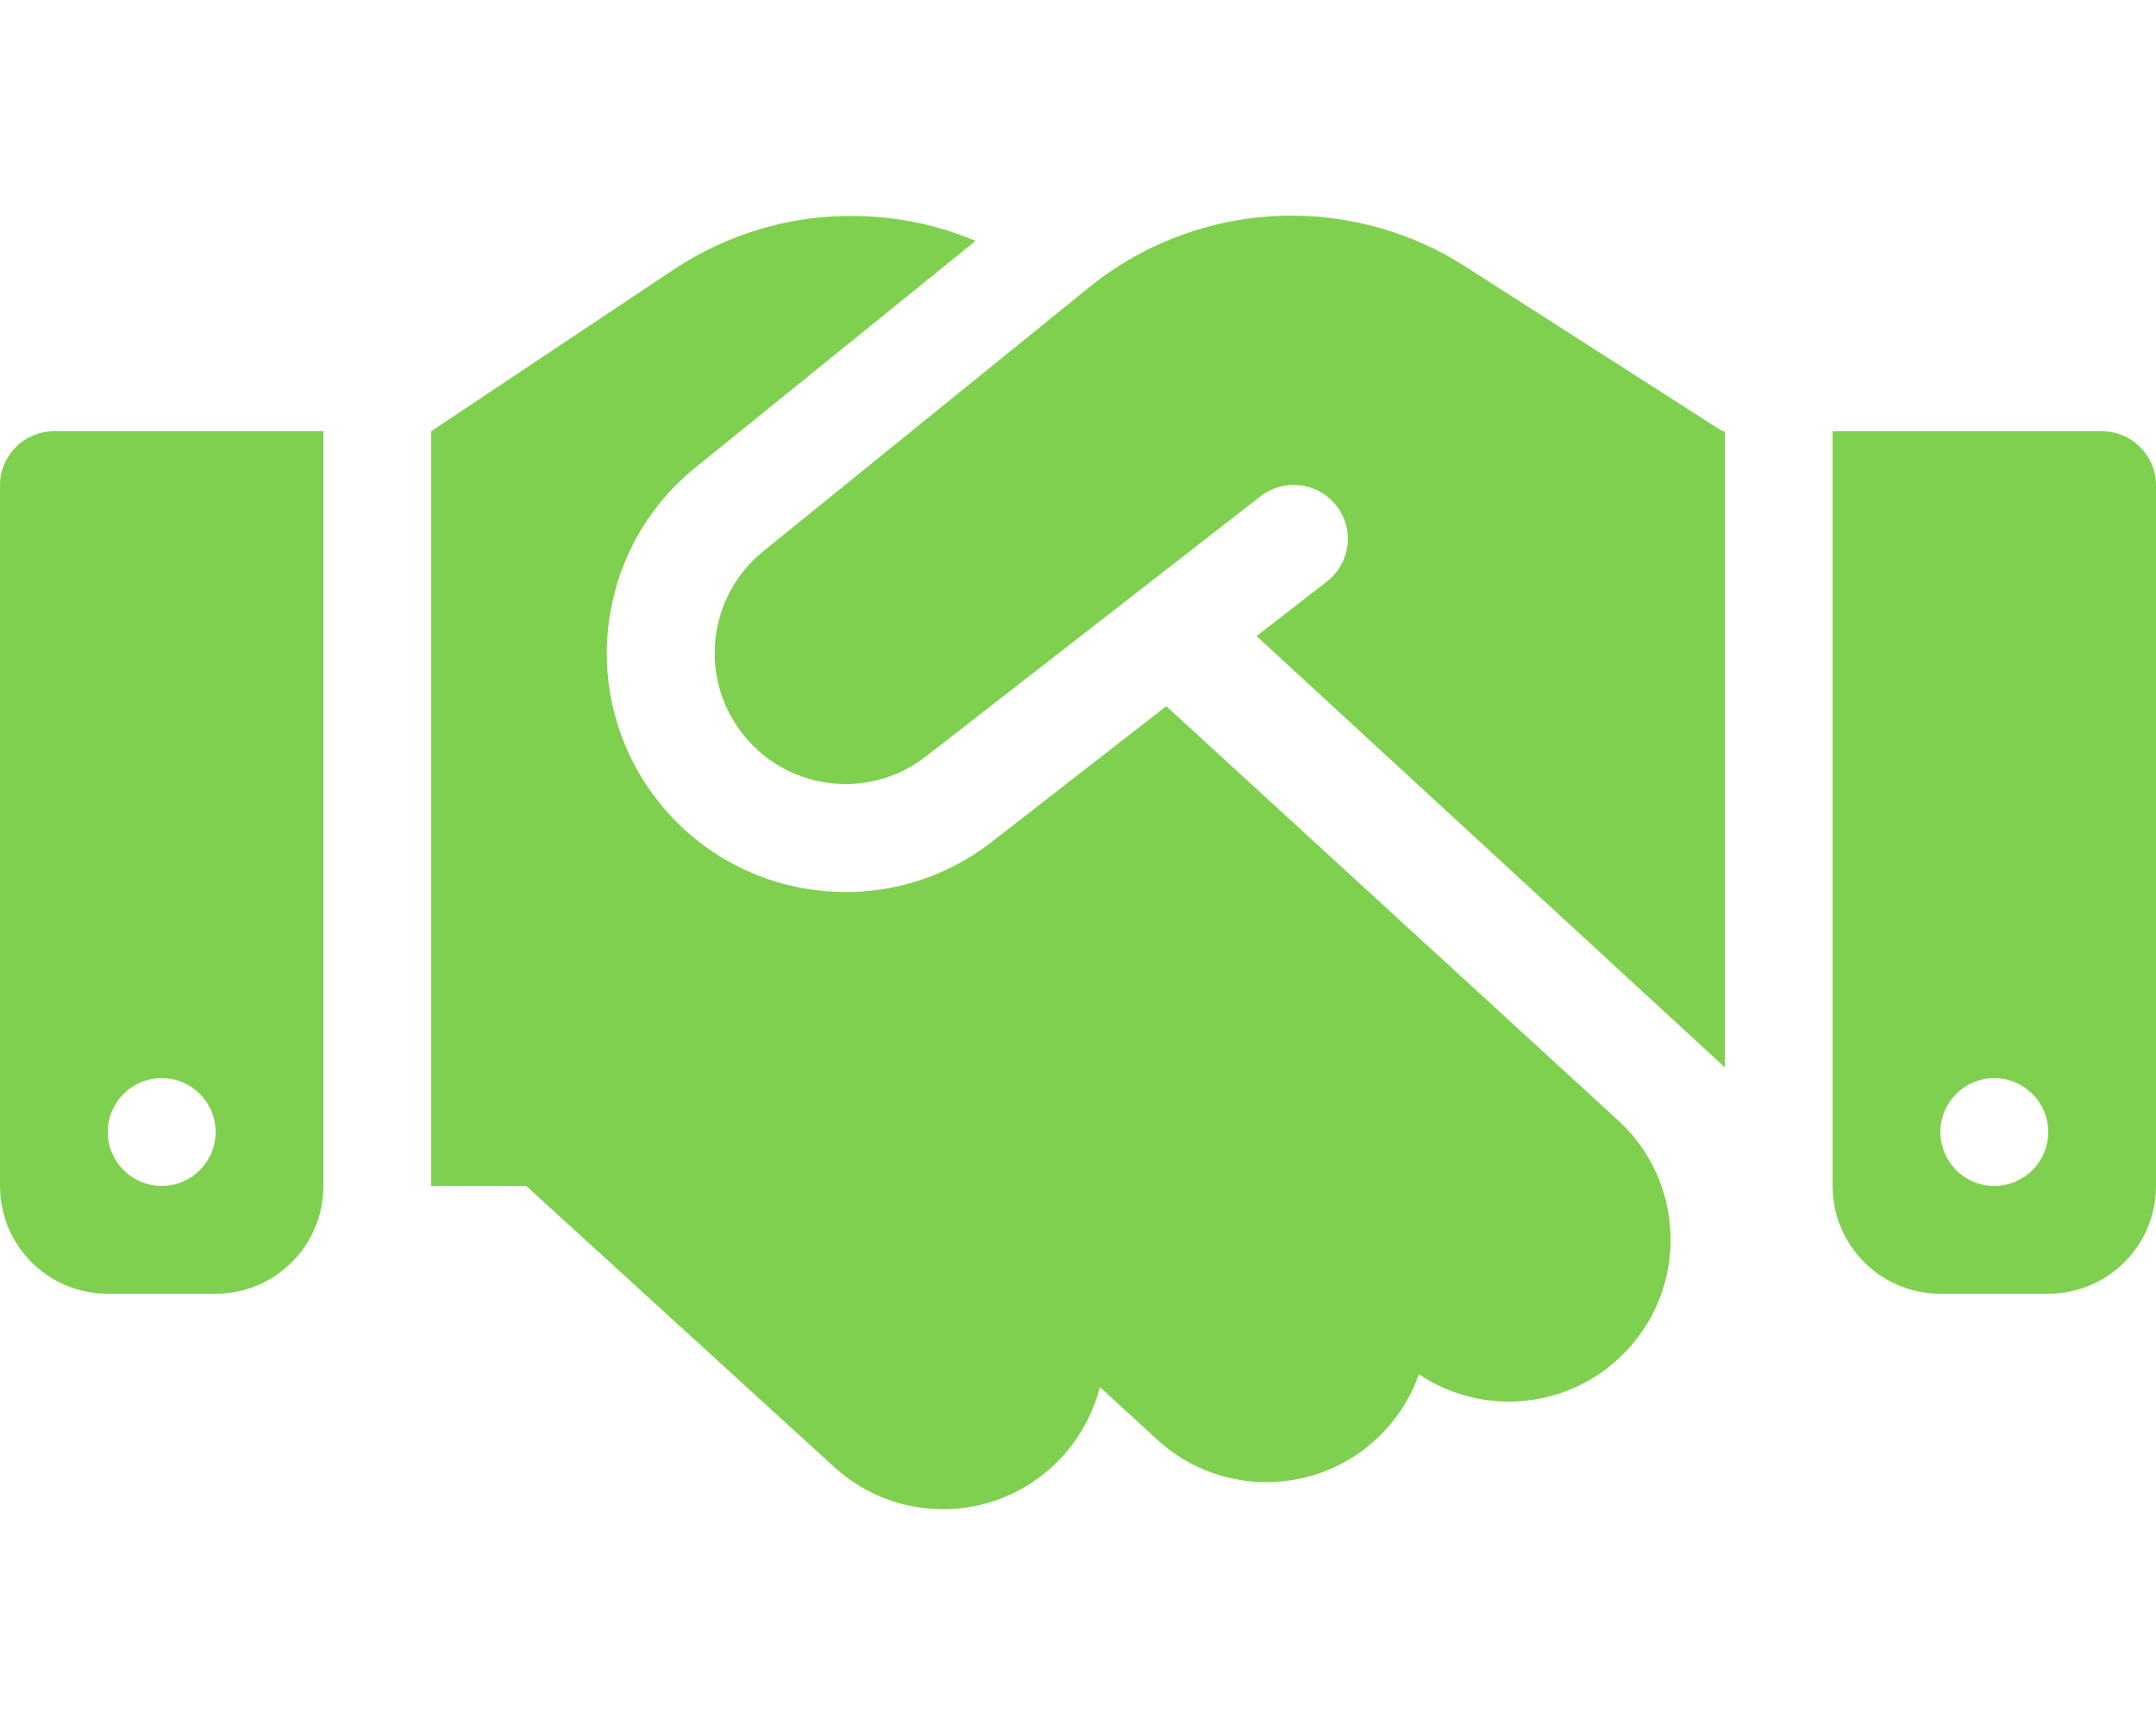
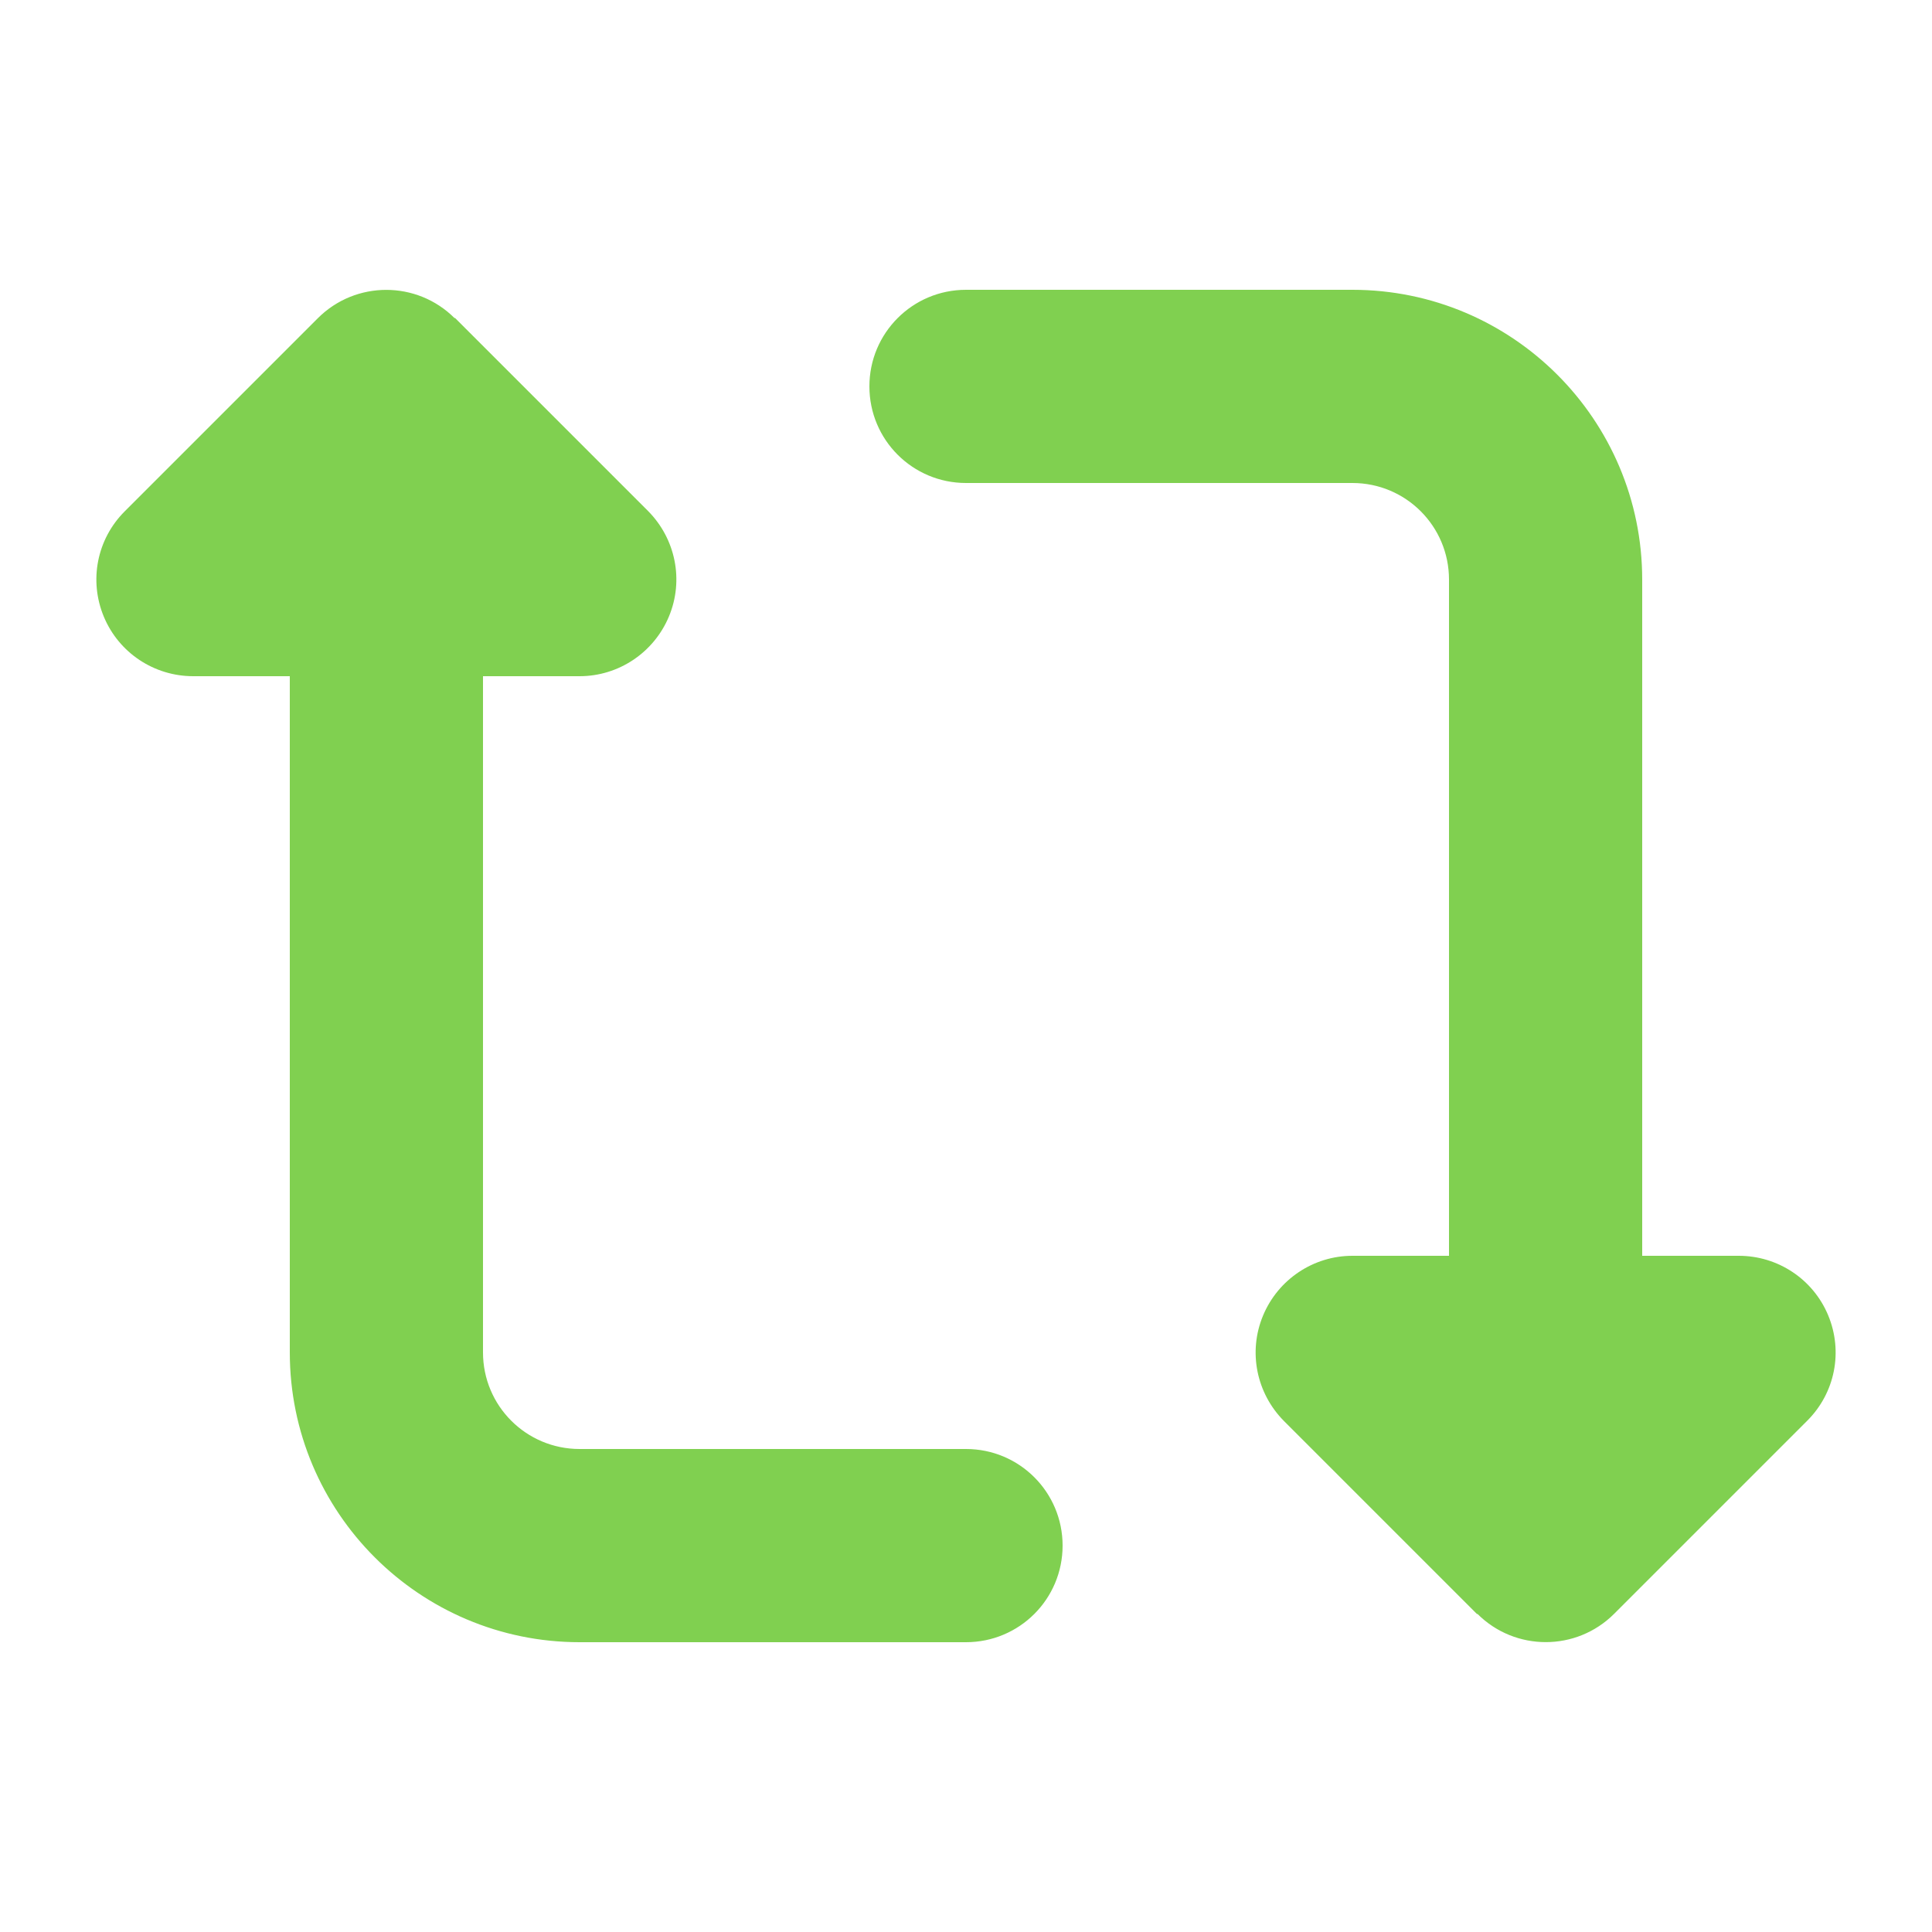
- <svg xmlns="http://www.w3.org/2000/svg" viewBox="0 0 640 512" fill="#80d050">
-   <path d="M323.4 85.2l-96.8 78.4c-16.1 13-19.2 36.4-7 53.1c12.9 17.8 38 21.3 55.3 7.8l99.3-77.2c7-5.4 17-4.2 22.5 2.8s4.2 17-2.8 22.5l-20.9 16.2L512 316.8V128h-.7l-3.9-2.5L434.8 79c-15.3-9.8-33.2-15-51.4-15c-21.8 0-43 7.5-60 21.2zm22.8 124.4l-51.7 40.2C263 274.4 217.3 268 193.7 235.6c-22.2-30.5-16.6-73.1 12.7-96.8l83.2-67.3c-11.6-4.9-24.1-7.4-36.8-7.4C234 64 215.7 69.6 200 80l-72 48V352h28.2l91.4 83.4c19.6 17.9 49.9 16.5 67.8-3.1c5.5-6.1 9.2-13.2 11.1-20.6l17 15.6c19.5 17.9 49.9 16.6 67.8-2.9c4.5-4.9 7.8-10.6 9.9-16.5c19.4 13 45.8 10.3 62.1-7.5c17.9-19.5 16.6-49.9-2.9-67.8l-134.2-123zM16 128c-8.8 0-16 7.2-16 16V352c0 17.7 14.3 32 32 32H64c17.7 0 32-14.3 32-32V128H16zM48 320a16 16 0 1 1 0 32 16 16 0 1 1 0-32zM544 128V352c0 17.7 14.3 32 32 32h32c17.7 0 32-14.3 32-32V144c0-8.8-7.2-16-16-16H544zm32 208a16 16 0 1 1 32 0 16 16 0 1 1 -32 0z" />
+ <svg xmlns="http://www.w3.org/2000/svg" viewBox="0 0 640 640" fill="#80d050">
+   <path d="M150.6 105.4C138.1 92.9 117.8 92.9 105.3 105.4L41.3 169.4C32.1 178.6 29.4 192.3 34.4 204.3C39.4 216.3 51.1 224 64 224L96 224L96 448C96 501 139 544 192 544L320 544C337.7 544 352 529.7 352 512C352 494.3 337.7 480 320 480L192 480C174.3 480 160 465.7 160 448L160 224L192 224C204.9 224 216.6 216.2 221.6 204.2C226.6 192.2 223.8 178.5 214.7 169.3L150.7 105.3zM489.4 534.6C501.9 547.1 522.2 547.1 534.7 534.6L598.7 470.6C607.9 461.4 610.6 447.7 605.6 435.7C600.6 423.7 588.9 416 576 416L544 416L544 192C544 139 501 96 448 96L320 96C302.3 96 288 110.3 288 128C288 145.7 302.3 160 320 160L448 160C465.7 160 480 174.3 480 192L480 416L448 416C435.1 416 423.4 423.8 418.4 435.8C413.4 447.8 416.2 461.5 425.3 470.7L489.3 534.7z" />
</svg>
